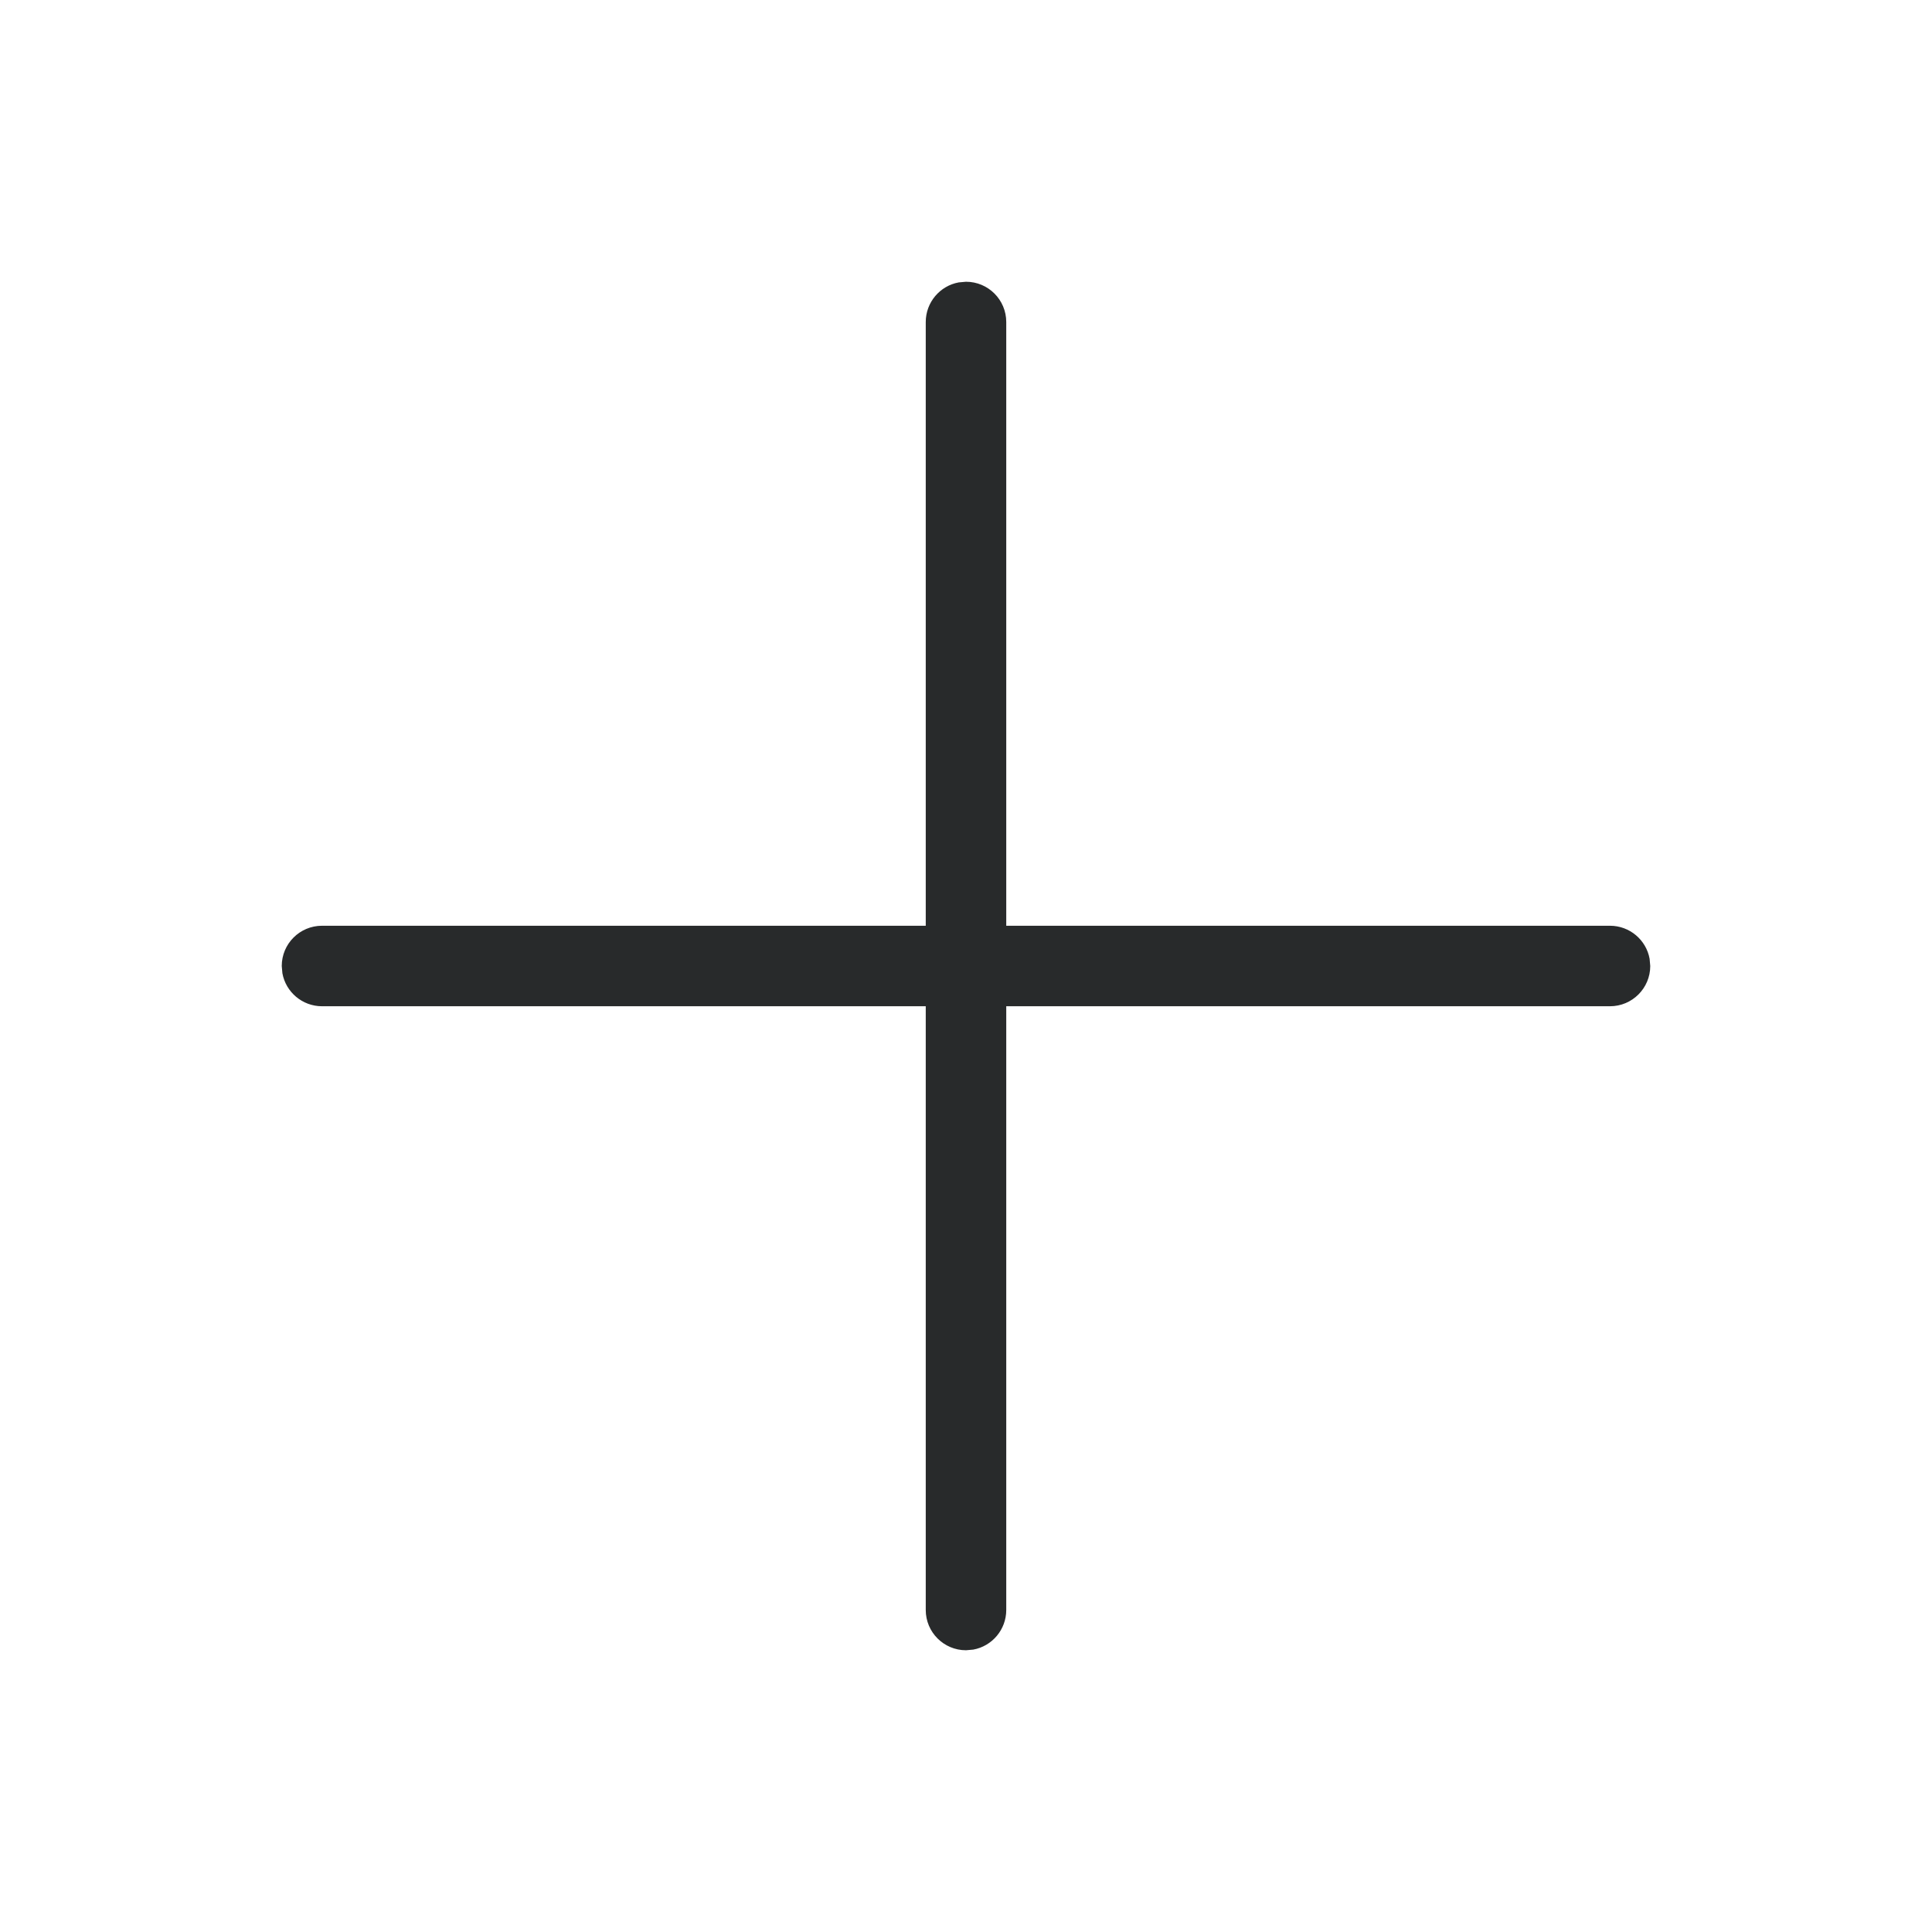
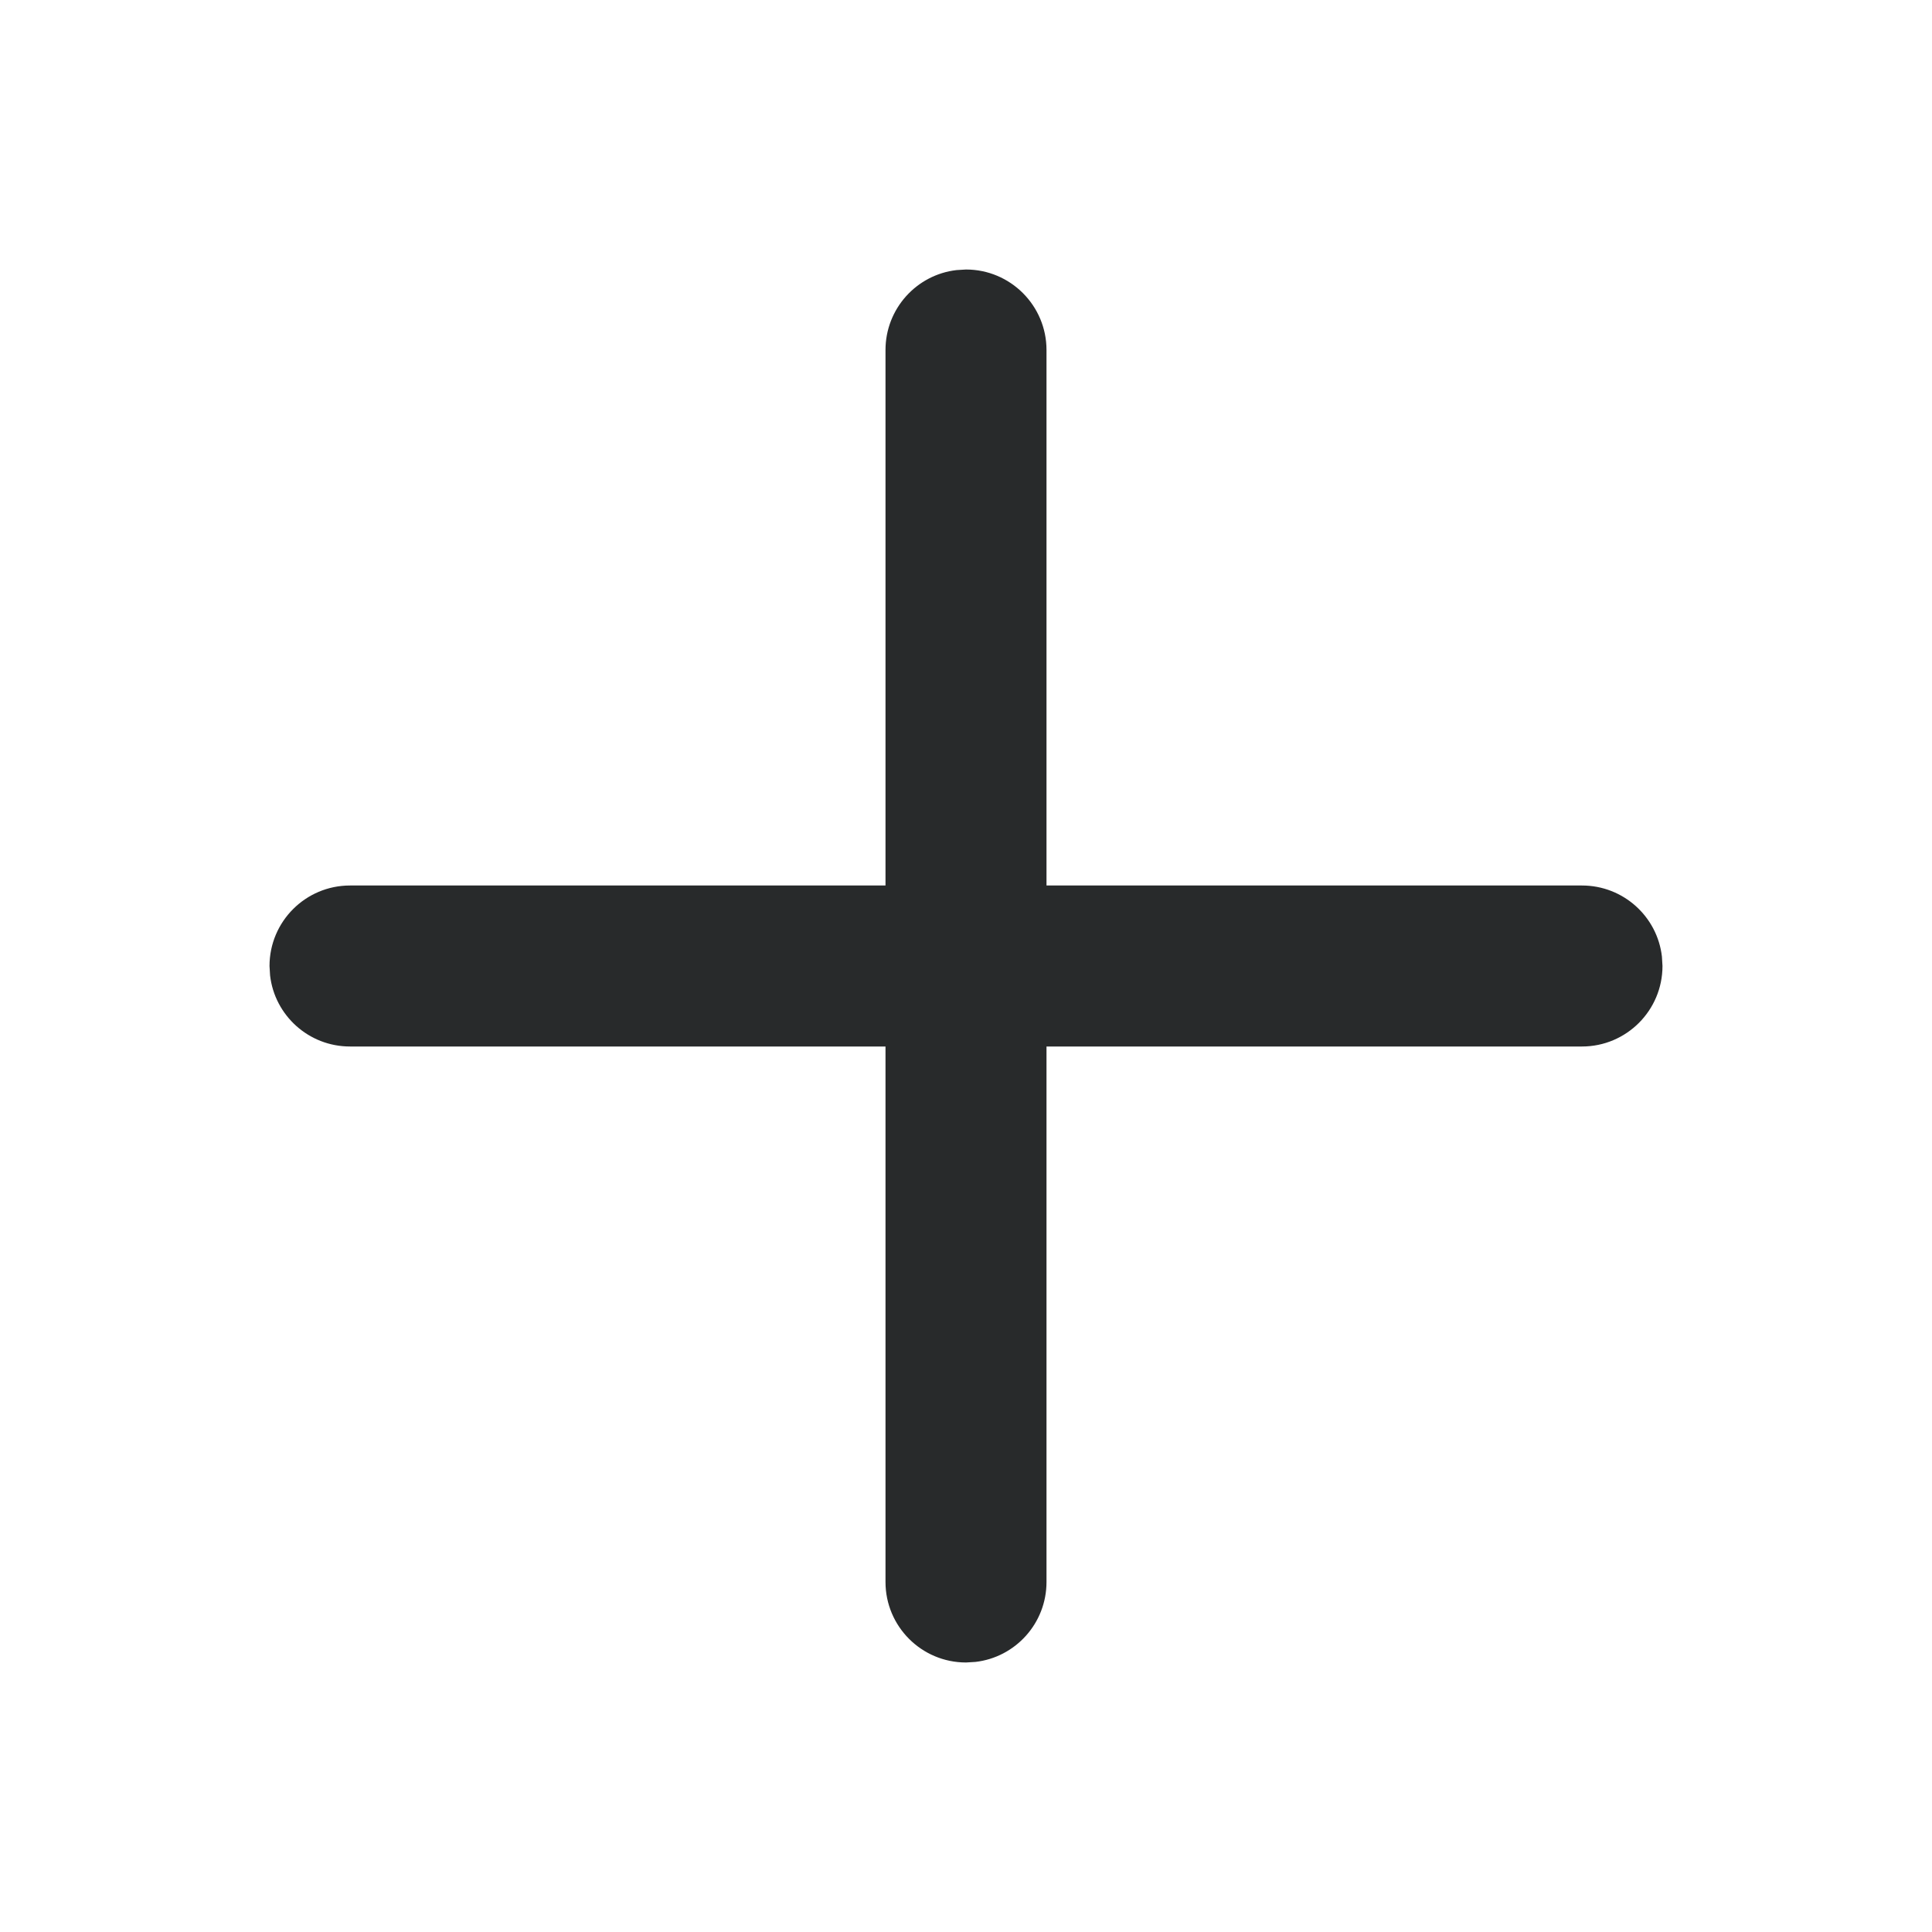
<svg xmlns="http://www.w3.org/2000/svg" width="24" height="24" viewBox="0 0 24 24">
-   <path fill="#282A2B" fill-rule="evenodd" d="M12,3.5 C12.276,3.5 12.5,3.724 12.5,4 L12.5,4 L12.5,11.5 L20,11.5 C20.245,11.5 20.45,11.677 20.492,11.91 L20.5,12 C20.5,12.276 20.276,12.5 20,12.5 L20,12.5 L12.5,12.5 L12.5,20 C12.5,20.245 12.323,20.45 12.09,20.492 L12,20.5 C11.724,20.5 11.5,20.276 11.5,20 L11.5,20 L11.5,12.5 L4,12.5 C3.755,12.5 3.55,12.323 3.508,12.09 L3.5,12 C3.5,11.724 3.724,11.5 4,11.5 L4,11.5 L11.5,11.5 L11.5,4 C11.5,3.755 11.677,3.55 11.91,3.508 Z" />
+   <path fill="#282A2B" fill-rule="evenodd" d="M12,3.348 C12.552,3.348 13,3.796 13,4.348 L13,4.348 L13,11 L19.652,11 C20.165,11 20.588,11.386 20.645,11.883 L20.652,12 C20.652,12.552 20.204,13 19.652,13 L19.652,13 L13,13 L13,19.652 C13,20.165 12.614,20.588 12.117,20.645 L12,20.652 C11.448,20.652 11,20.204 11,19.652 L11,19.652 L11,13 L4.348,13 C3.835,13 3.412,12.614 3.355,12.117 L3.348,12 C3.348,11.448 3.796,11 4.348,11 L4.348,11 L11,11 L11,4.348 C11,3.835 11.386,3.412 11.883,3.355 Z" />
</svg>
